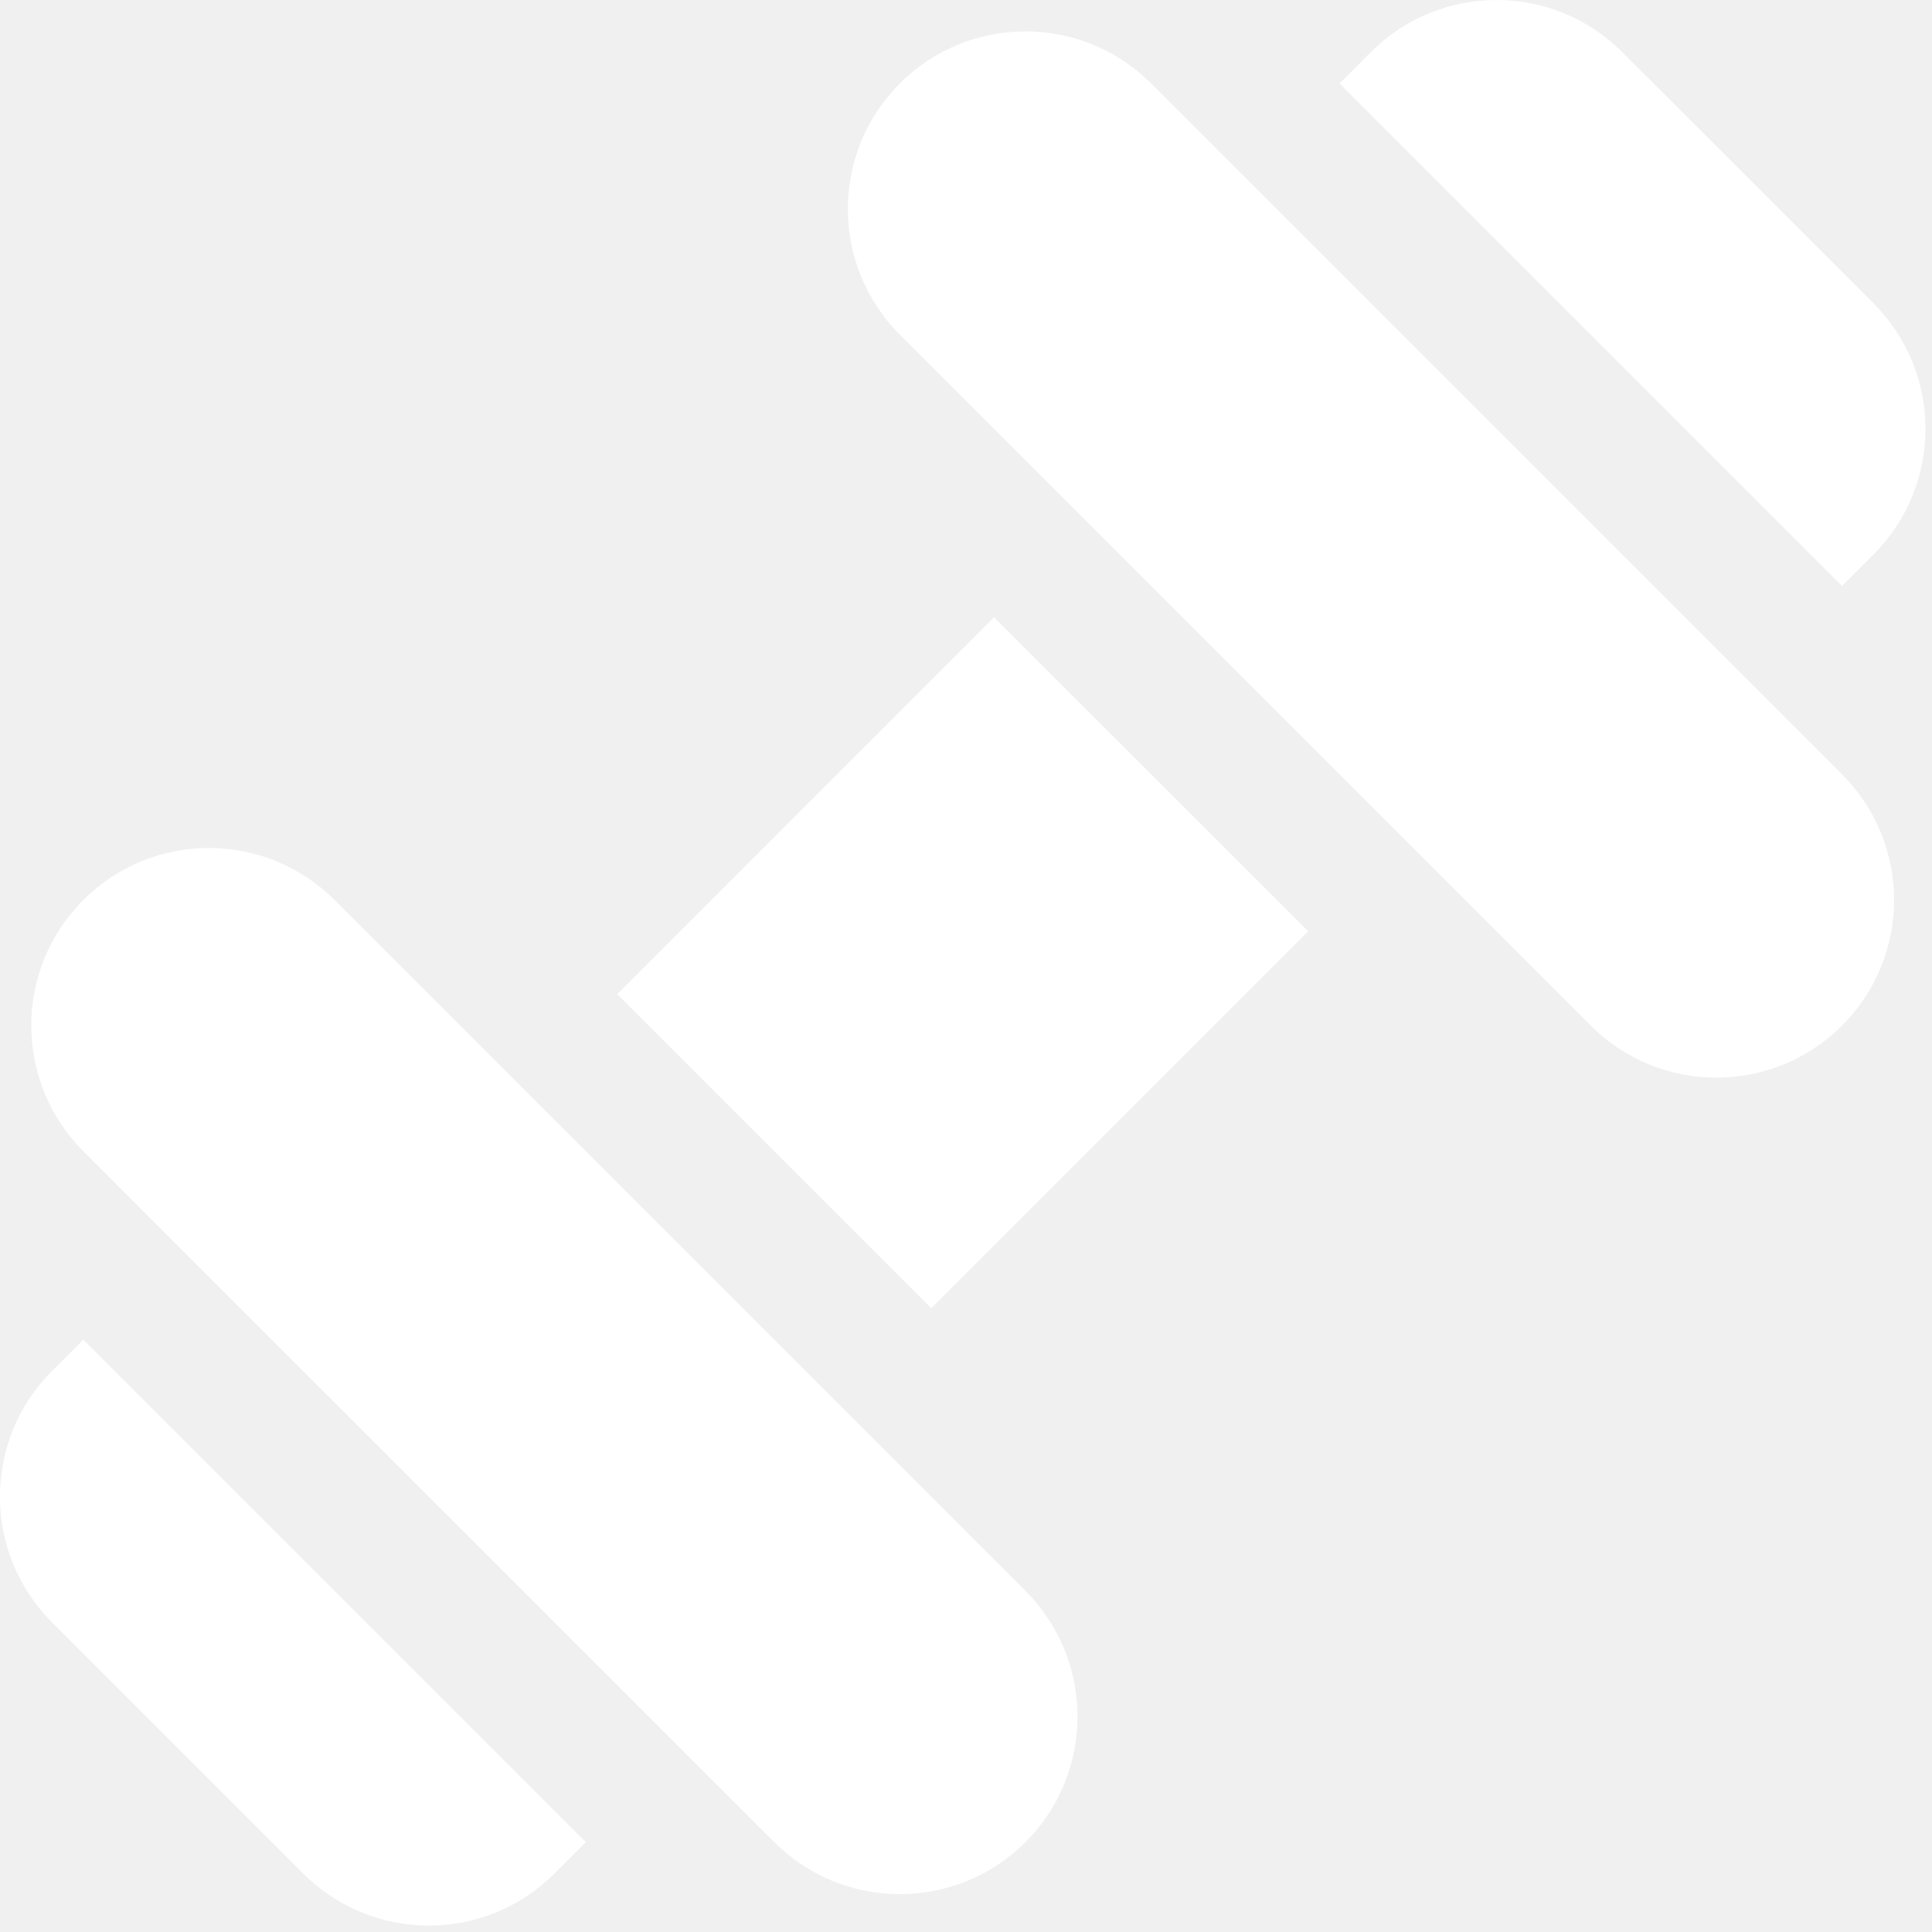
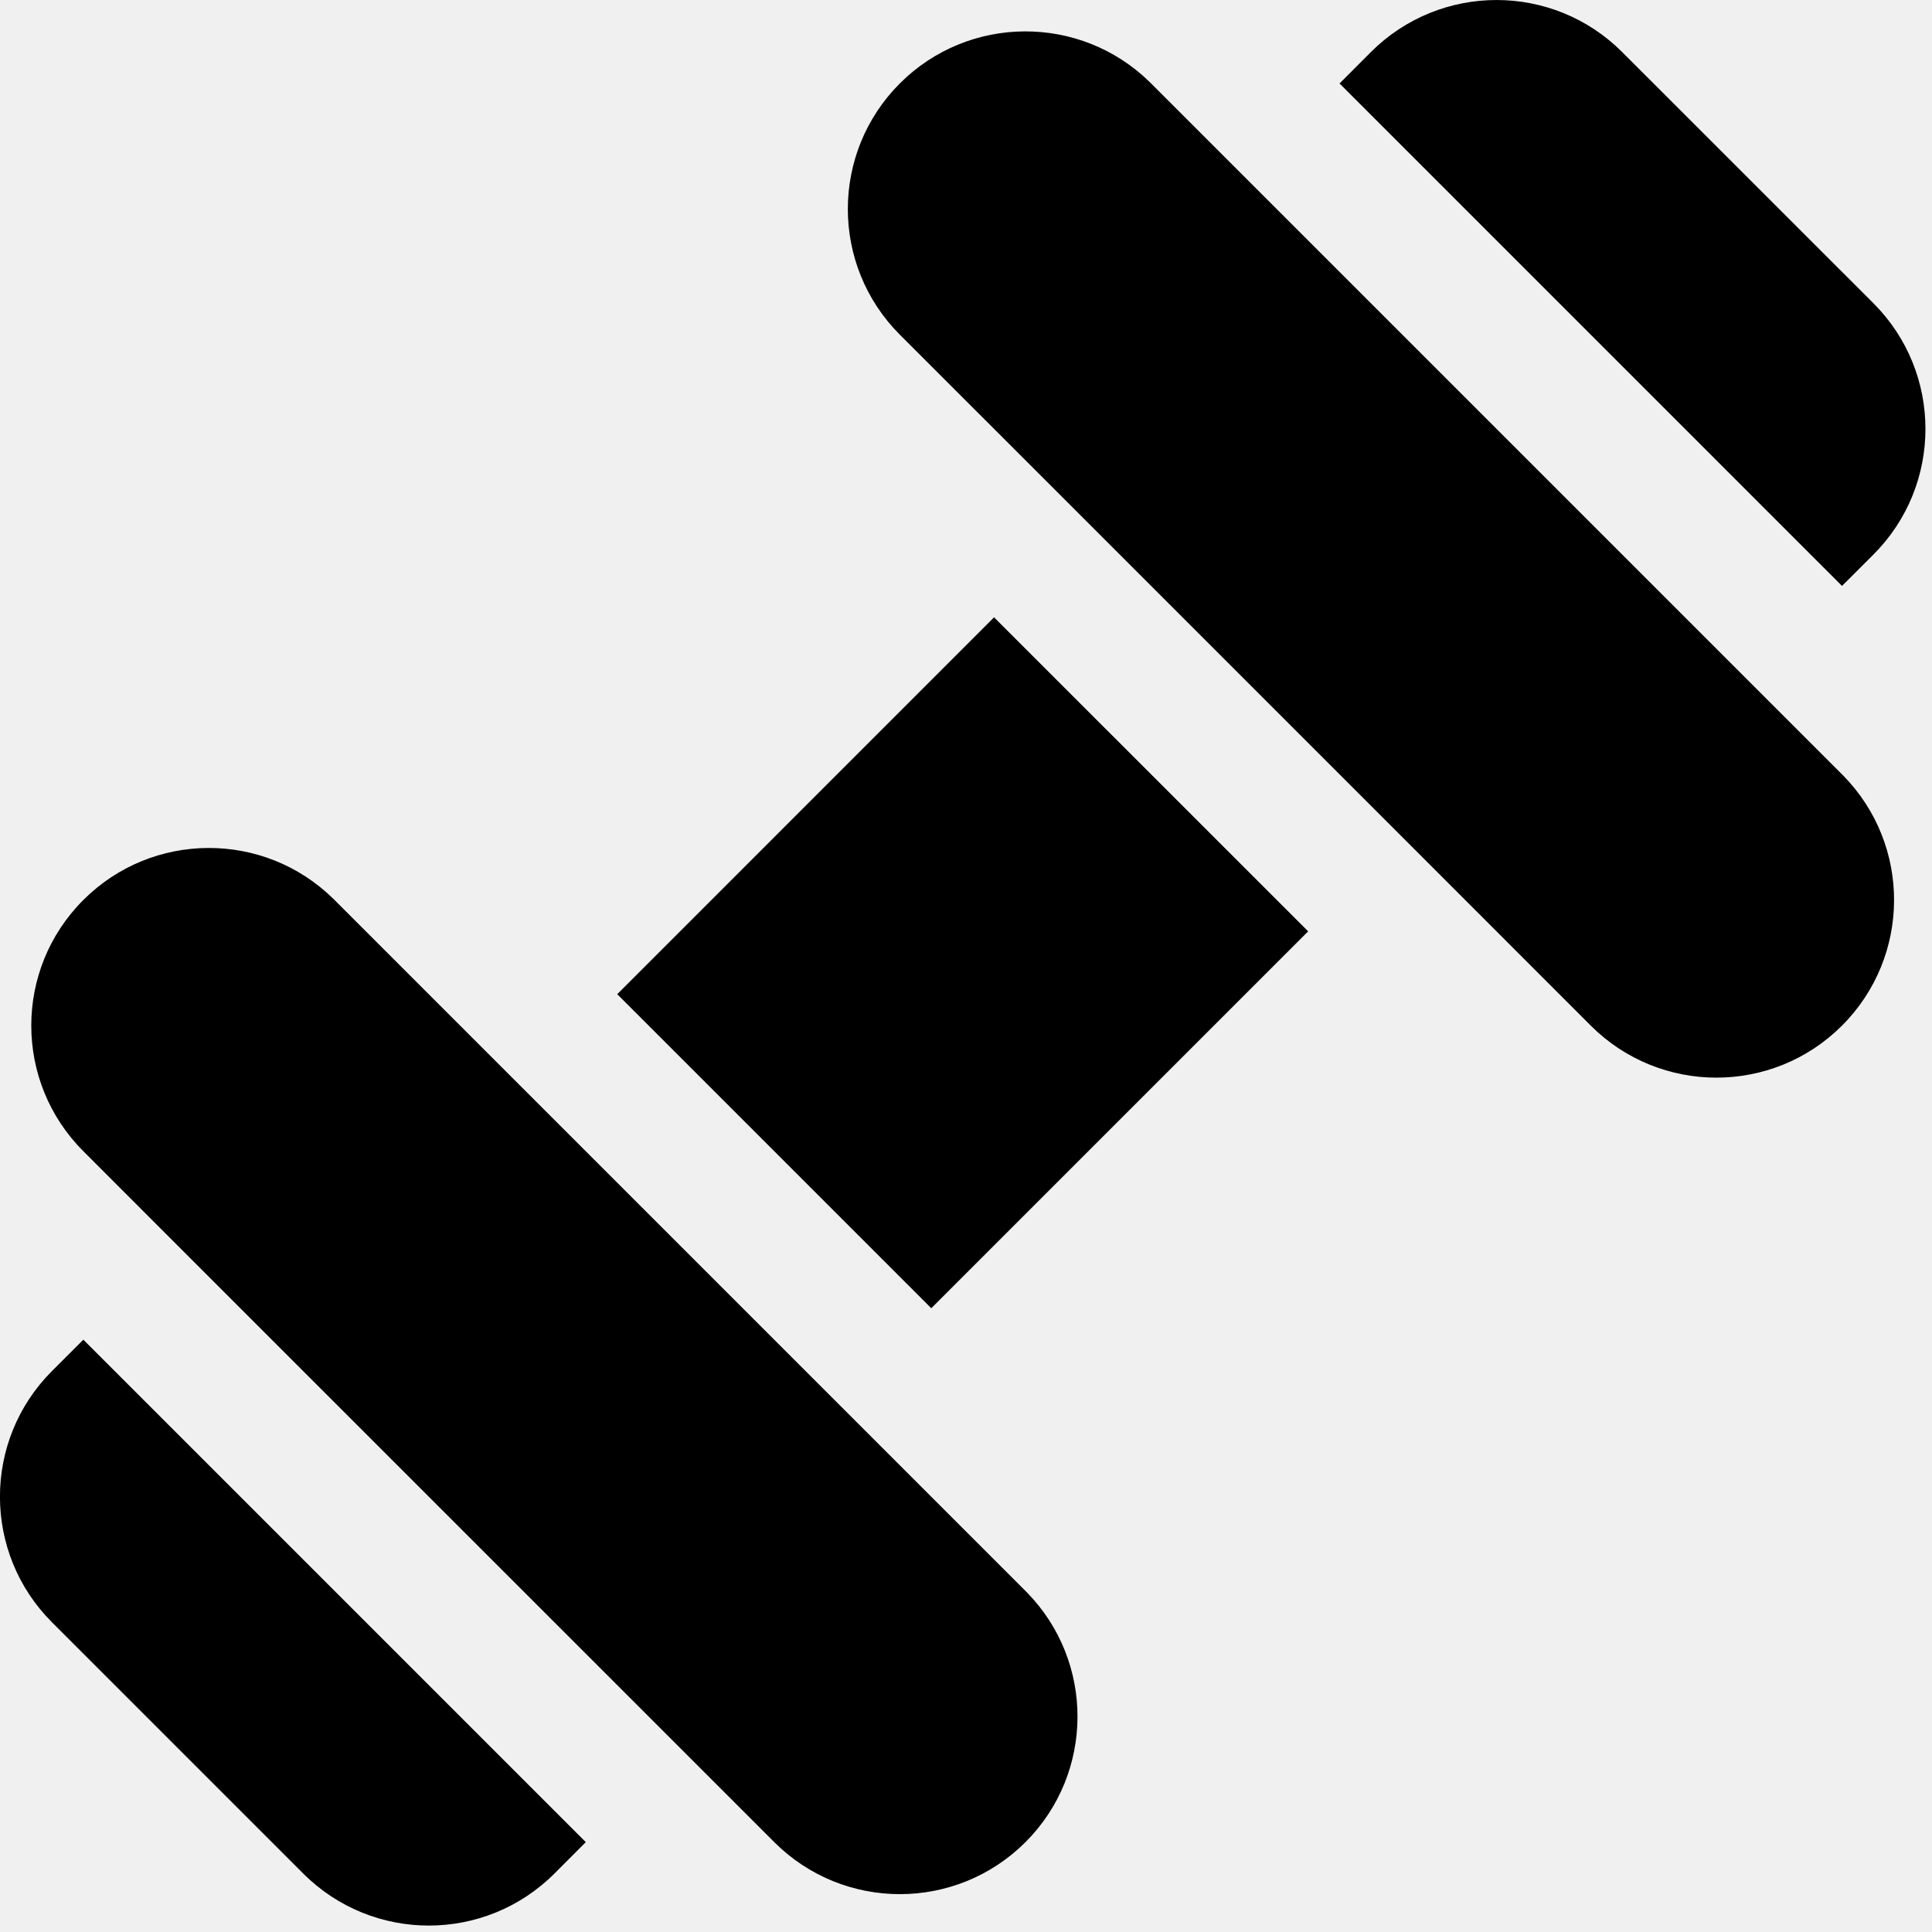
- <svg xmlns="http://www.w3.org/2000/svg" width="29" height="29" viewBox="0 0 29 29" fill="none">
-   <path fill-rule="evenodd" clip-rule="evenodd" d="M24.349 0.781C23.308 -0.26 21.62 -0.26 20.578 0.781L20.107 1.253L27.649 8.795L28.121 8.324C29.162 7.282 29.162 5.594 28.121 4.552L24.349 0.781ZM13.507 1.252C14.543 0.217 16.217 0.211 17.26 1.234L27.668 11.642C28.691 12.685 28.685 14.359 27.649 15.395C26.608 16.436 24.92 16.436 23.878 15.395L21.05 12.566L21.05 12.566L16.336 7.852L16.336 7.852L13.507 5.024C12.466 3.982 12.466 2.294 13.507 1.252ZM14.921 9.266L9.265 14.923L13.979 19.637L19.636 13.98L14.921 9.266ZM1.251 13.509C2.286 12.474 3.961 12.468 5.003 13.491L15.411 23.899C16.434 24.941 16.428 26.616 15.393 27.651C14.351 28.692 12.663 28.692 11.622 27.651L10.208 26.237L10.208 26.237L2.665 18.695L2.665 18.695L1.251 17.28C0.209 16.239 0.209 14.55 1.251 13.509ZM1.251 20.109L0.78 20.58C-0.261 21.621 -0.261 23.31 0.78 24.351L4.551 28.122C5.593 29.164 7.281 29.164 8.323 28.122L8.793 27.651L1.251 20.109Z" fill="white" />
+ <svg xmlns="http://www.w3.org/2000/svg" width="29" height="29" viewBox="0 0 29 29" fill="currentColor">
+   <path fill-rule="evenodd" clip-rule="evenodd" d="M24.349 0.781C23.308 -0.26 21.62 -0.26 20.578 0.781L20.107 1.253L27.649 8.795L28.121 8.324C29.162 7.282 29.162 5.594 28.121 4.552L24.349 0.781ZM13.507 1.252C14.543 0.217 16.217 0.211 17.26 1.234L27.668 11.642C28.691 12.685 28.685 14.359 27.649 15.395C26.608 16.436 24.92 16.436 23.878 15.395L21.05 12.566L21.05 12.566L16.336 7.852L16.336 7.852L13.507 5.024C12.466 3.982 12.466 2.294 13.507 1.252ZM14.921 9.266L9.265 14.923L13.979 19.637L19.636 13.98L14.921 9.266ZM1.251 13.509C2.286 12.474 3.961 12.468 5.003 13.491L15.411 23.899C16.434 24.941 16.428 26.616 15.393 27.651C14.351 28.692 12.663 28.692 11.622 27.651L10.208 26.237L10.208 26.237L2.665 18.695L2.665 18.695L1.251 17.28C0.209 16.239 0.209 14.55 1.251 13.509ZM1.251 20.109L0.78 20.58C-0.261 21.621 -0.261 23.31 0.78 24.351L4.551 28.122C5.593 29.164 7.281 29.164 8.323 28.122L8.793 27.651L1.251 20.109Z" />
</svg>
